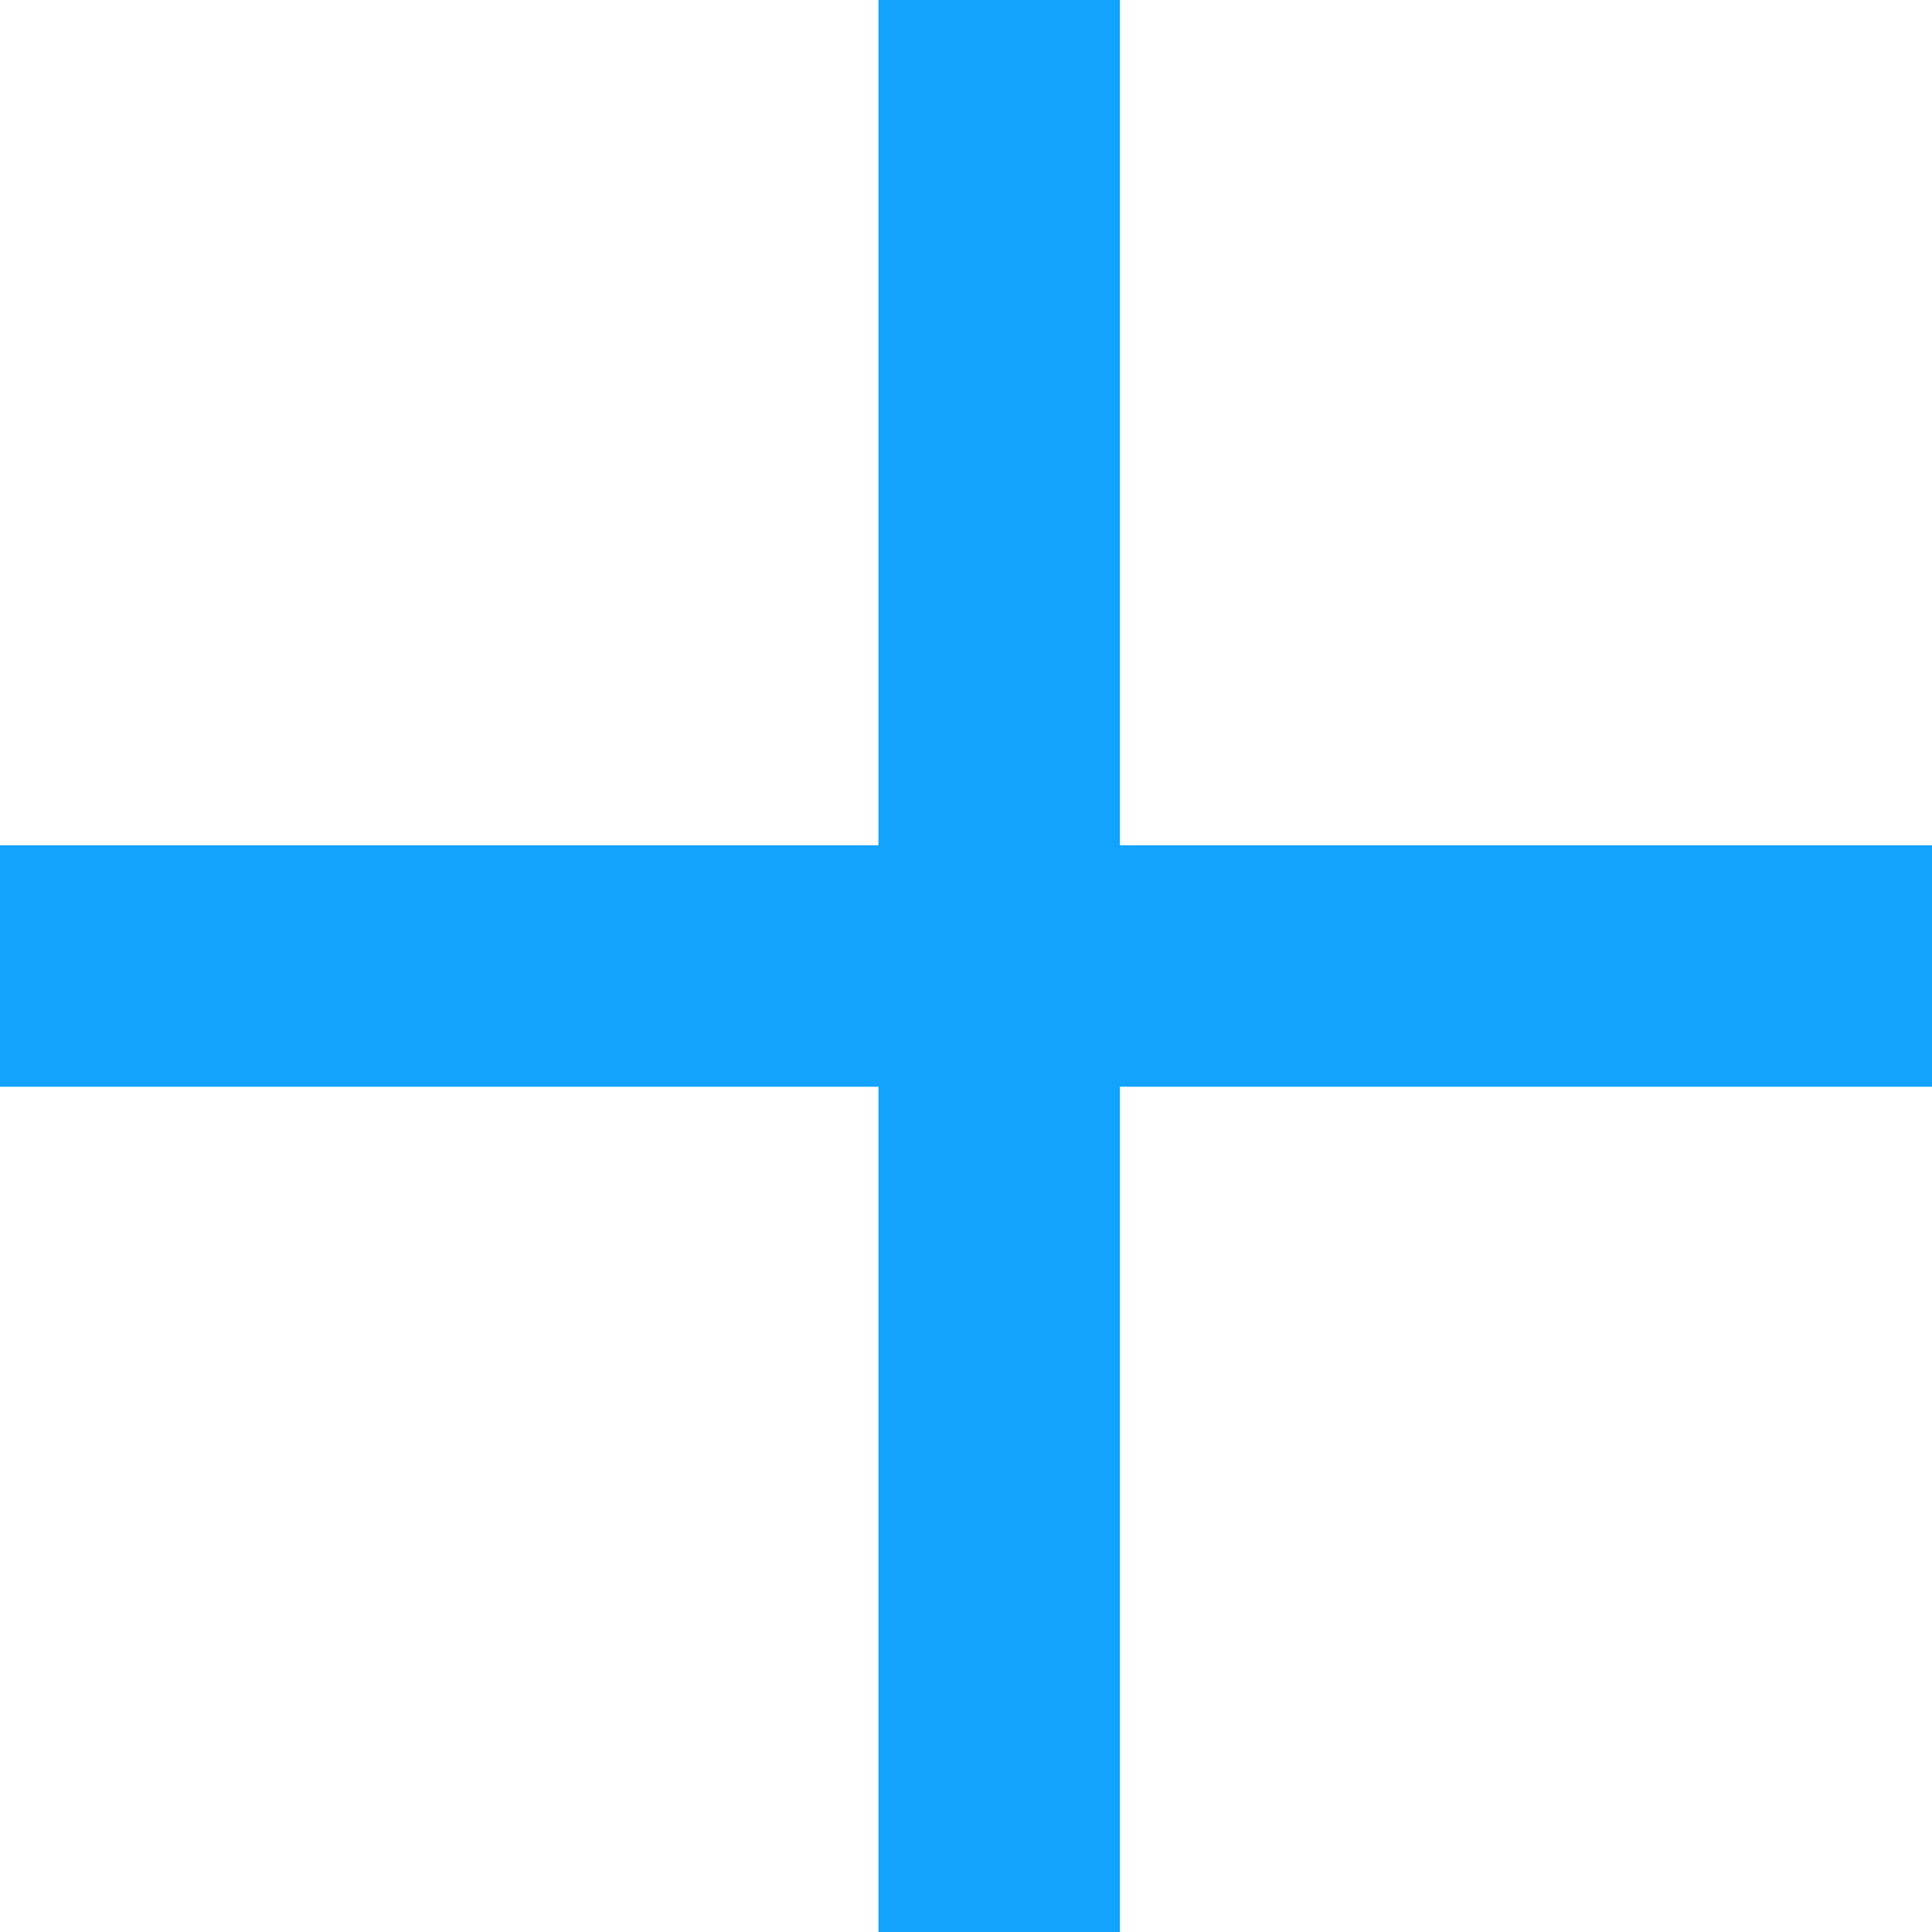
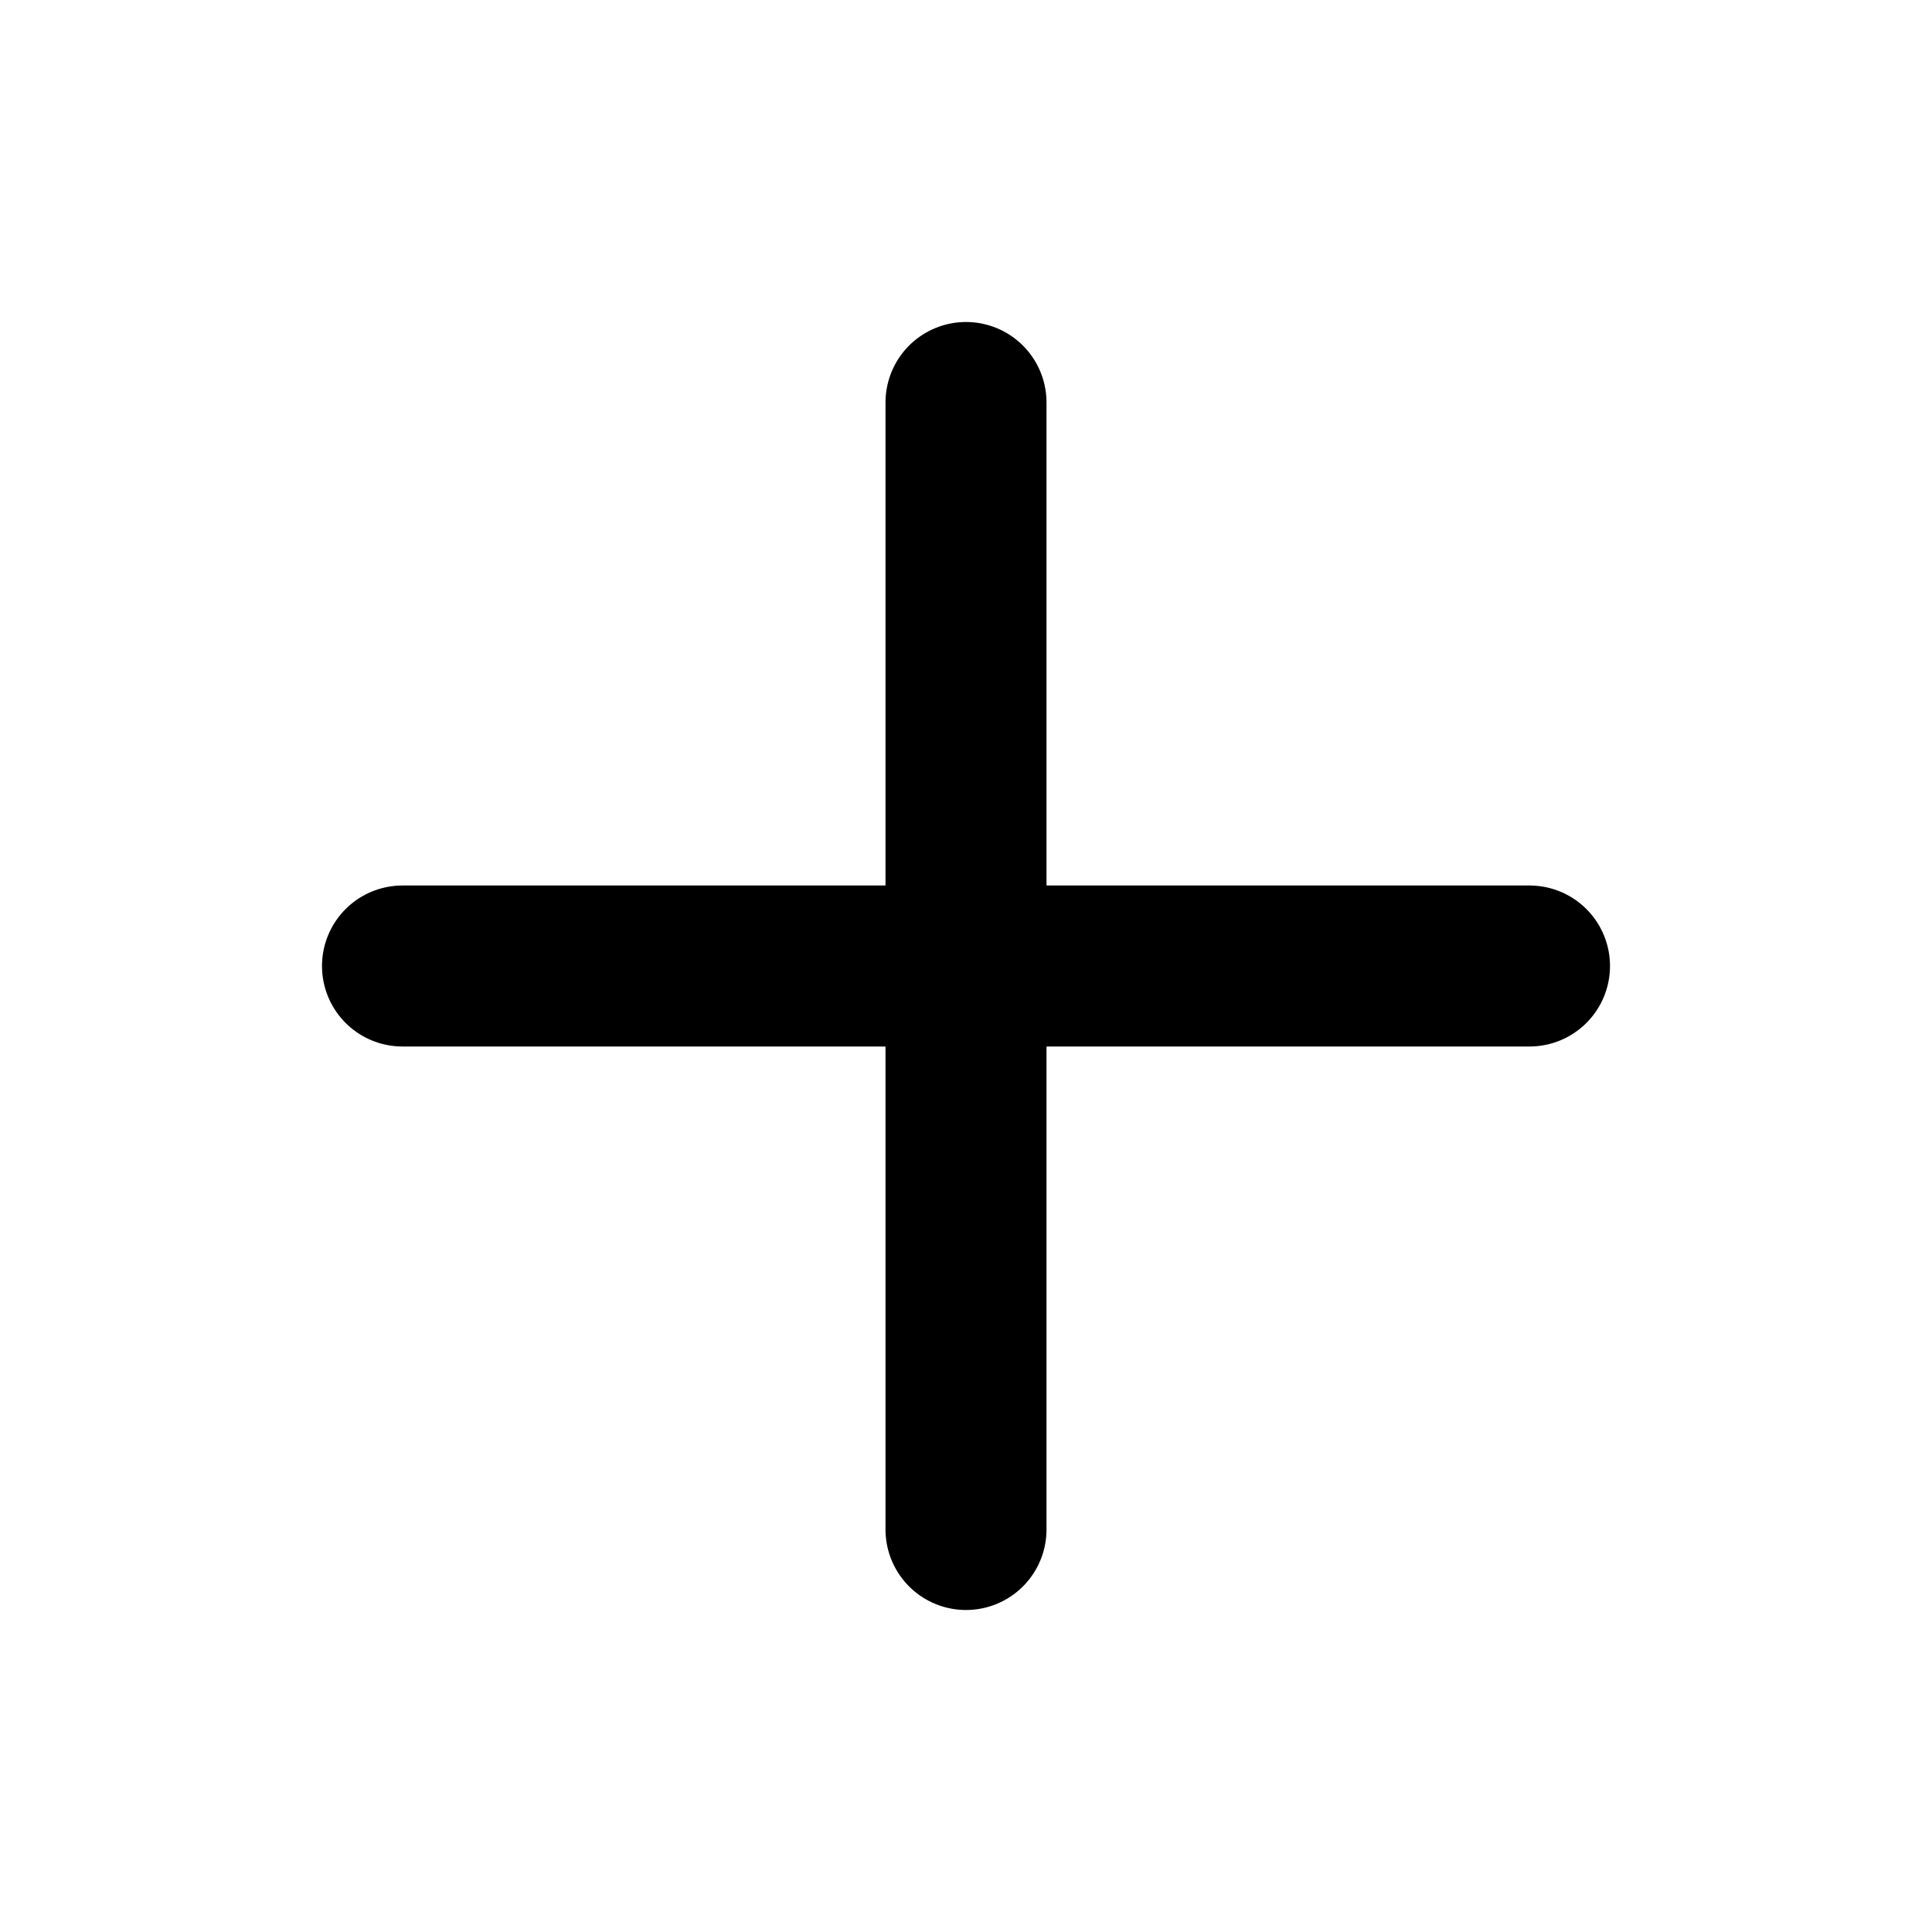
- <svg xmlns="http://www.w3.org/2000/svg" width="16" height="16" viewBox="0 0 16 16" fill="none">
-   <path d="M8.275 0L8.275 16" stroke="#13A3FD" stroke-width="2" />
-   <line x1="16" y1="8" x2="-8.74228e-08" y2="8" stroke="#13A3FD" stroke-width="2" />
+ <svg xmlns="http://www.w3.org/2000/svg" width="24" height="24" viewBox="0 0 24 24" fill="none">
+   <path d="M12 5V19M5 12H19" stroke="black" stroke-width="2" stroke-linecap="round" stroke-linejoin="round" />
</svg>
